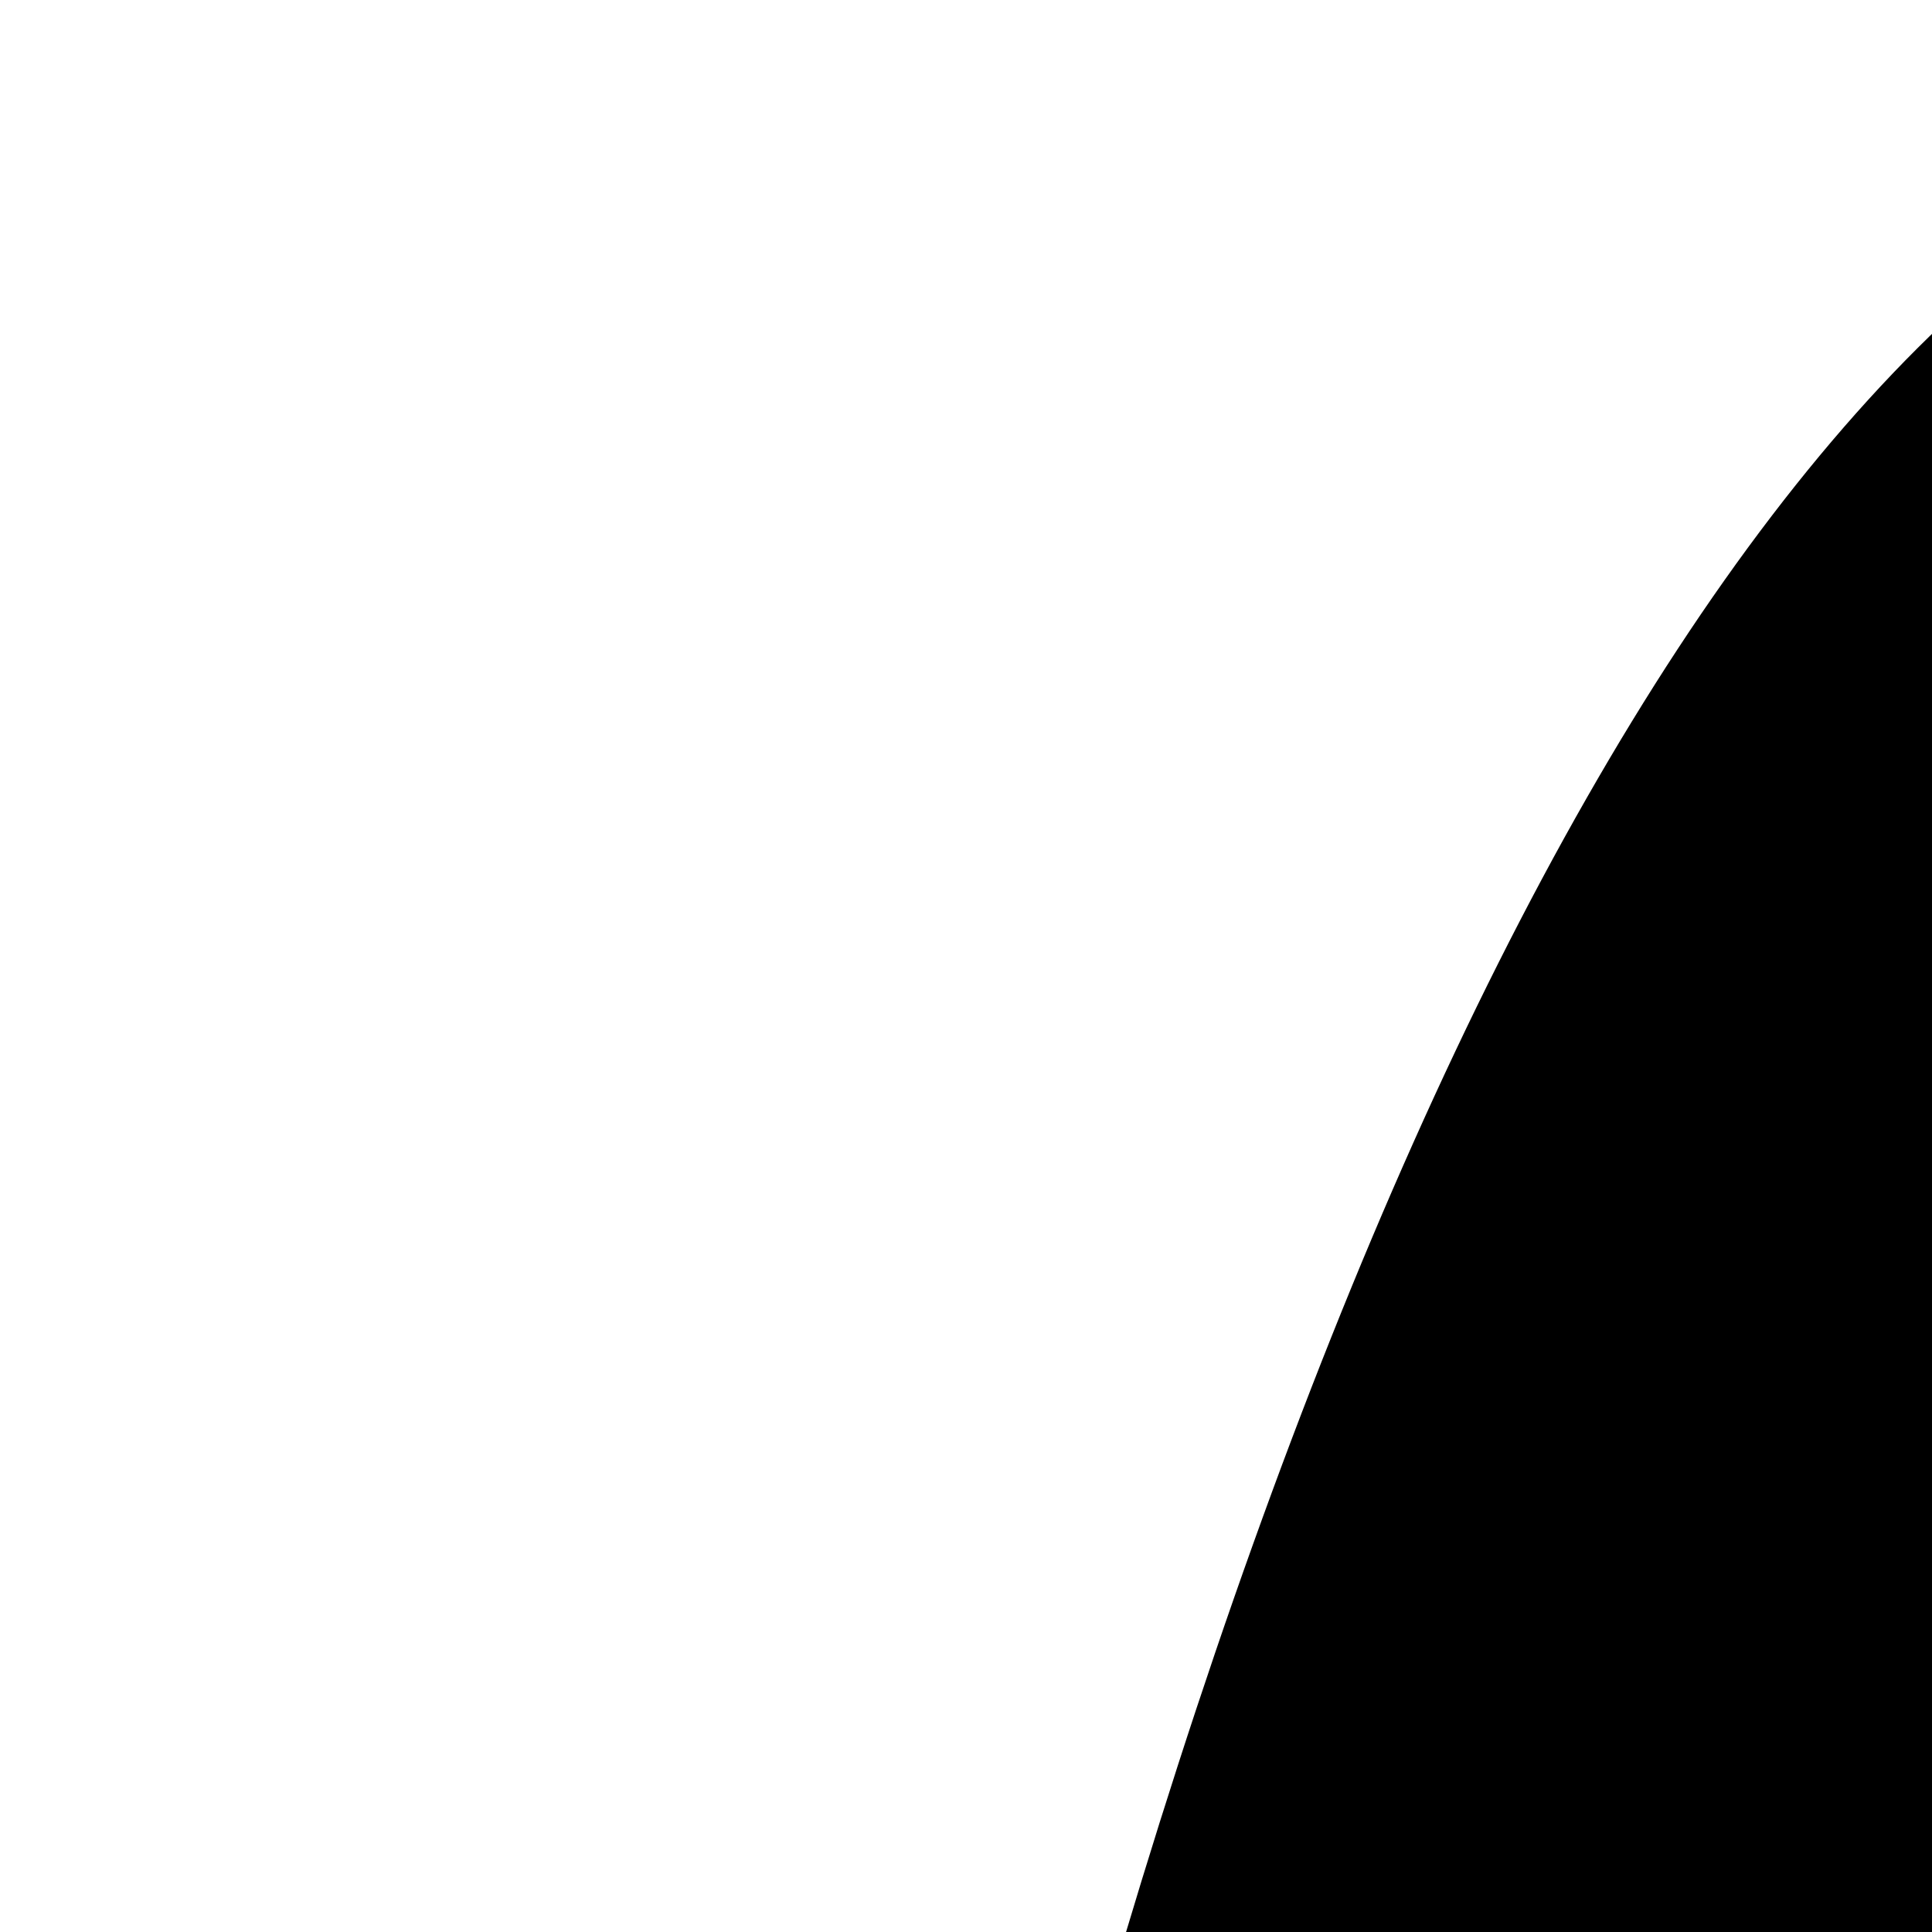
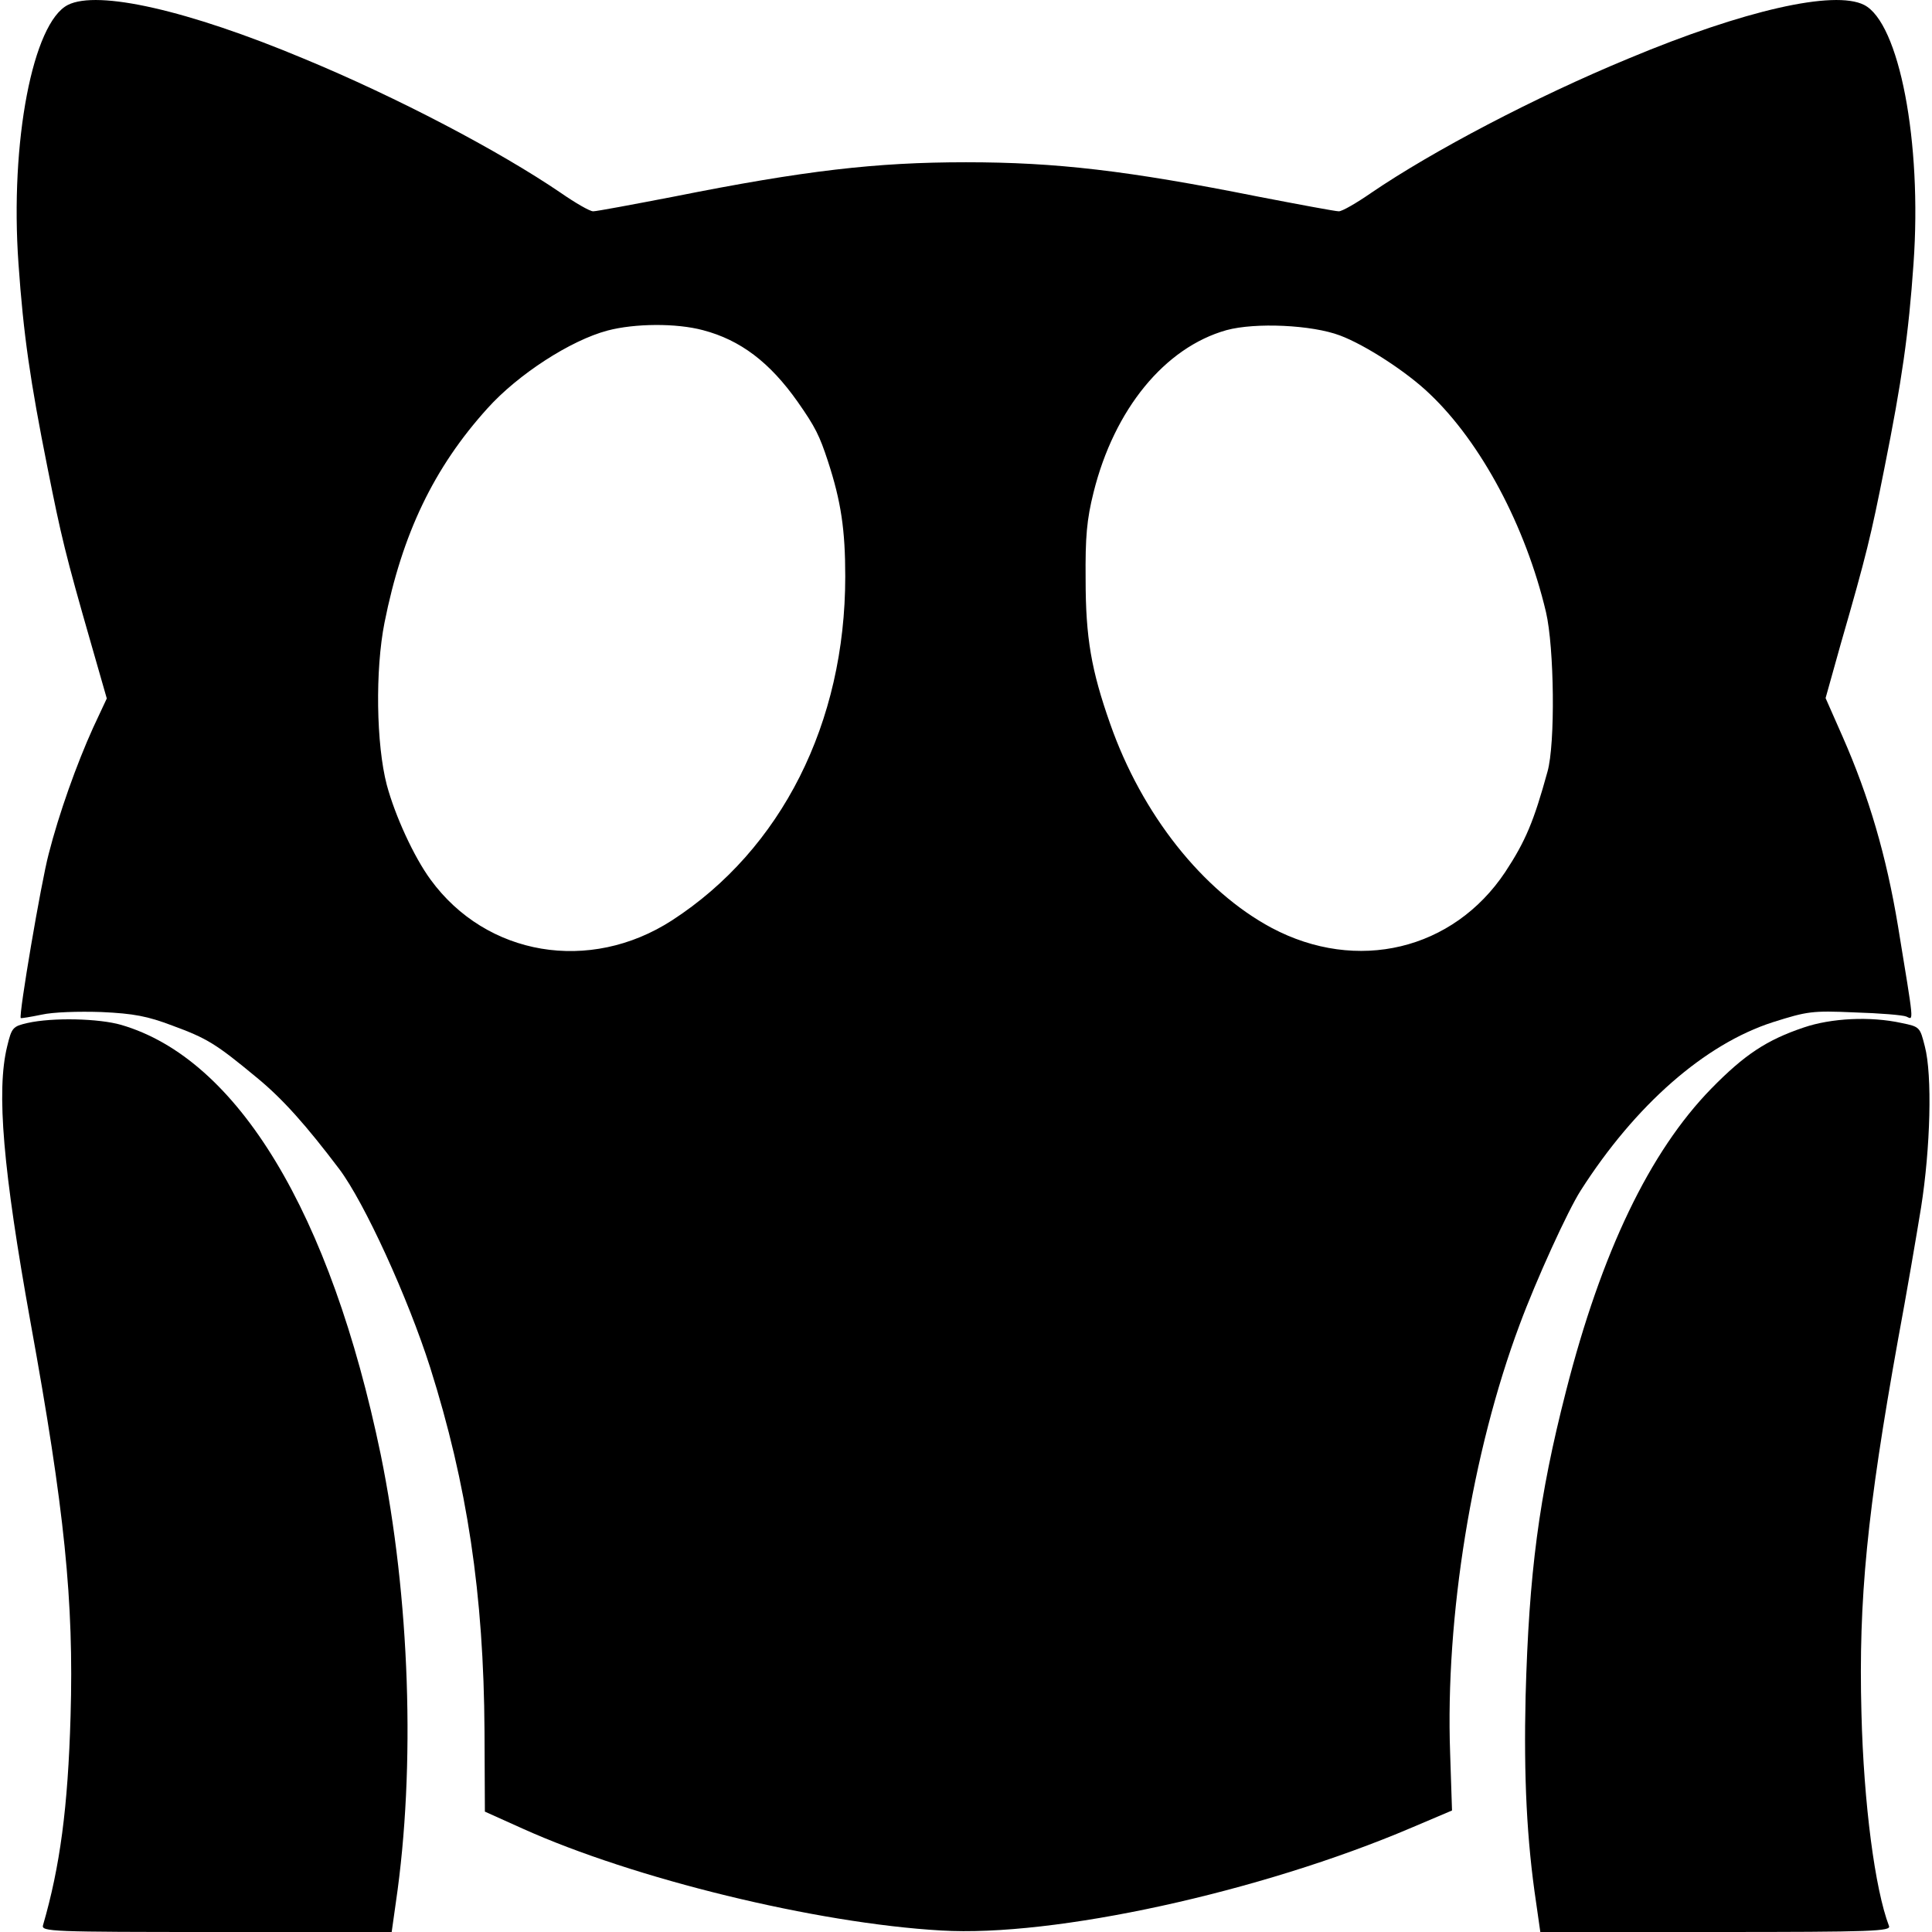
- <svg xmlns="http://www.w3.org/2000/svg" version="1.0" width="512pt" height="512pt" viewBox="0 0 16 16" preserveAspectRatio="xMidYMid meet">
+ <svg xmlns="http://www.w3.org/2000/svg" version="1.0" width="512pt" height="512pt" viewBox="0 0 512 512" preserveAspectRatio="xMidYMid meet">
  <g transform="translate(0,512) scale(0.1,-0.1)" fill="#000000" stroke="none">
    <path d="M180 5107 c-93 -47 -154 -363 -131 -686 13 -187 31 -311 77 -541 36 -181 47 -228 116 -468 l41 -143 -36 -77 c-44 -97 -91 -229 -118 -335 -20 -75 -80 -428 -74 -435 1 -1 26 3 55 9 31 7 98 9 159 7 86 -4 122 -11 188 -36 92 -34 114 -47 225 -139 68 -56 130 -126 217 -241 67 -89 182 -341 241 -526 98 -310 142 -601 144 -964 l1 -213 100 -45 c295 -133 778 -251 1109 -270 298 -18 845 101 1248 273 l106 45 -5 152 c-13 361 58 798 184 1135 44 119 128 303 162 356 145 227 329 388 509 446 92 29 104 31 217 26 66 -2 128 -7 137 -11 20 -9 21 -24 -22 239 -31 187 -77 344 -147 503 l-45 102 40 143 c69 239 80 286 116 467 46 230 64 354 77 541 23 323 -38 639 -131 686 -79 40 -318 -14 -624 -142 -249 -103 -519 -245 -682 -356 -39 -27 -77 -49 -86 -49 -9 0 -105 18 -214 39 -346 69 -535 91 -774 91 -239 0 -428 -22 -774 -91 -109 -21 -205 -39 -214 -39 -9 0 -47 22 -86 49 -163 111 -433 253 -682 356 -306 128 -545 182 -624 142z m1683 -862 c99 -26 177 -85 251 -190 47 -67 58 -90 80 -157 35 -107 46 -182 46 -306 0 -388 -169 -723 -459 -911 -218 -141 -492 -95 -640 108 -44 60 -94 169 -116 251 -28 107 -31 304 -6 430 47 236 131 411 273 568 81 90 220 180 318 206 72 19 182 20 253 1z m1688 -14 c67 -25 178 -97 238 -155 136 -129 254 -350 308 -578 22 -94 25 -349 4 -423 -36 -131 -58 -184 -112 -266 -138 -207 -393 -268 -619 -148 -183 98 -344 301 -428 541 -50 142 -65 228 -65 383 -1 112 3 158 21 230 55 221 189 384 352 430 77 21 227 14 301 -14z" />
    <path d="M73 2409 c-39 -9 -42 -12 -54 -62 -29 -118 -11 -327 62 -732 90 -495 115 -738 106 -1043 -7 -243 -28 -399 -73 -554 -5 -17 21 -18 459 -18 l465 0 11 78 c53 360 37 810 -40 1187 -133 641 -379 1049 -688 1139 -59 17 -181 20 -248 5z" />
    <path d="M4780 2397 c-98 -33 -157 -72 -245 -162 -163 -167 -291 -433 -385 -802 -72 -281 -98 -481 -107 -808 -5 -214 3 -381 28 -548 l11 -77 465 0 c418 0 465 2 459 16 -37 97 -67 323 -73 565 -8 301 15 533 97 989 22 118 49 276 61 350 25 158 30 351 10 427 -13 51 -13 52 -62 62 -82 18 -186 13 -259 -12z" />
  </g>
</svg>
